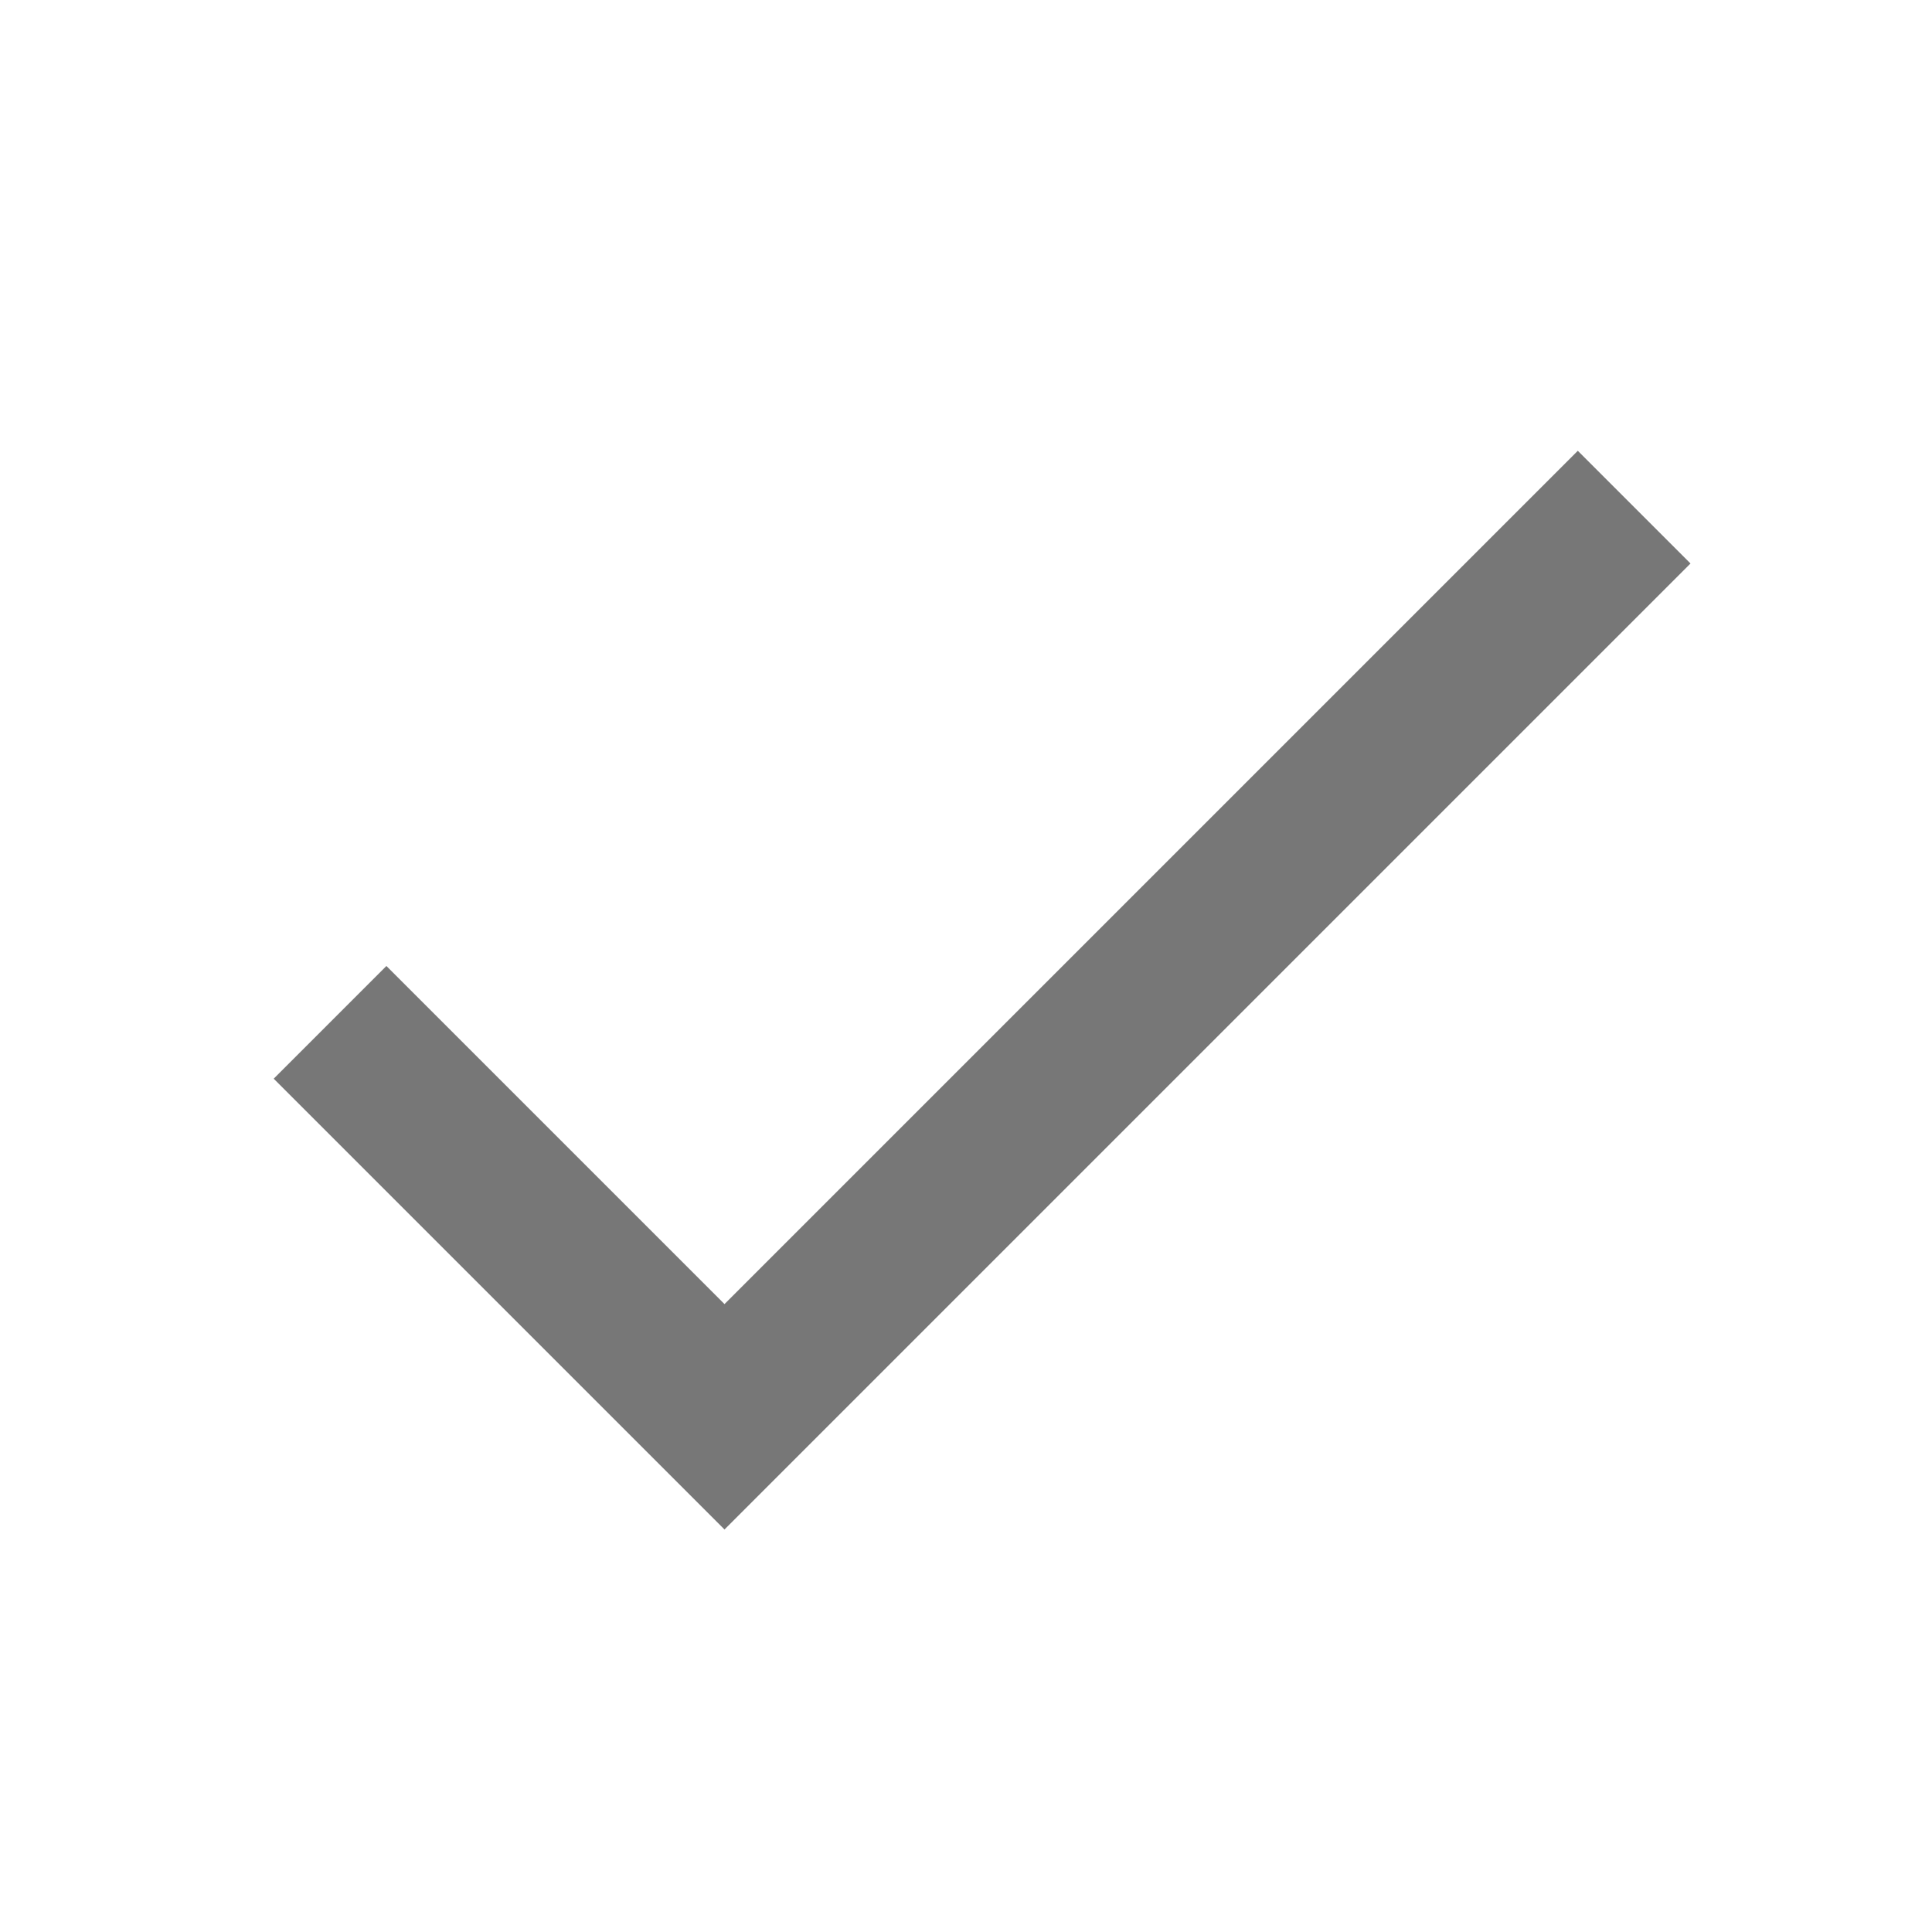
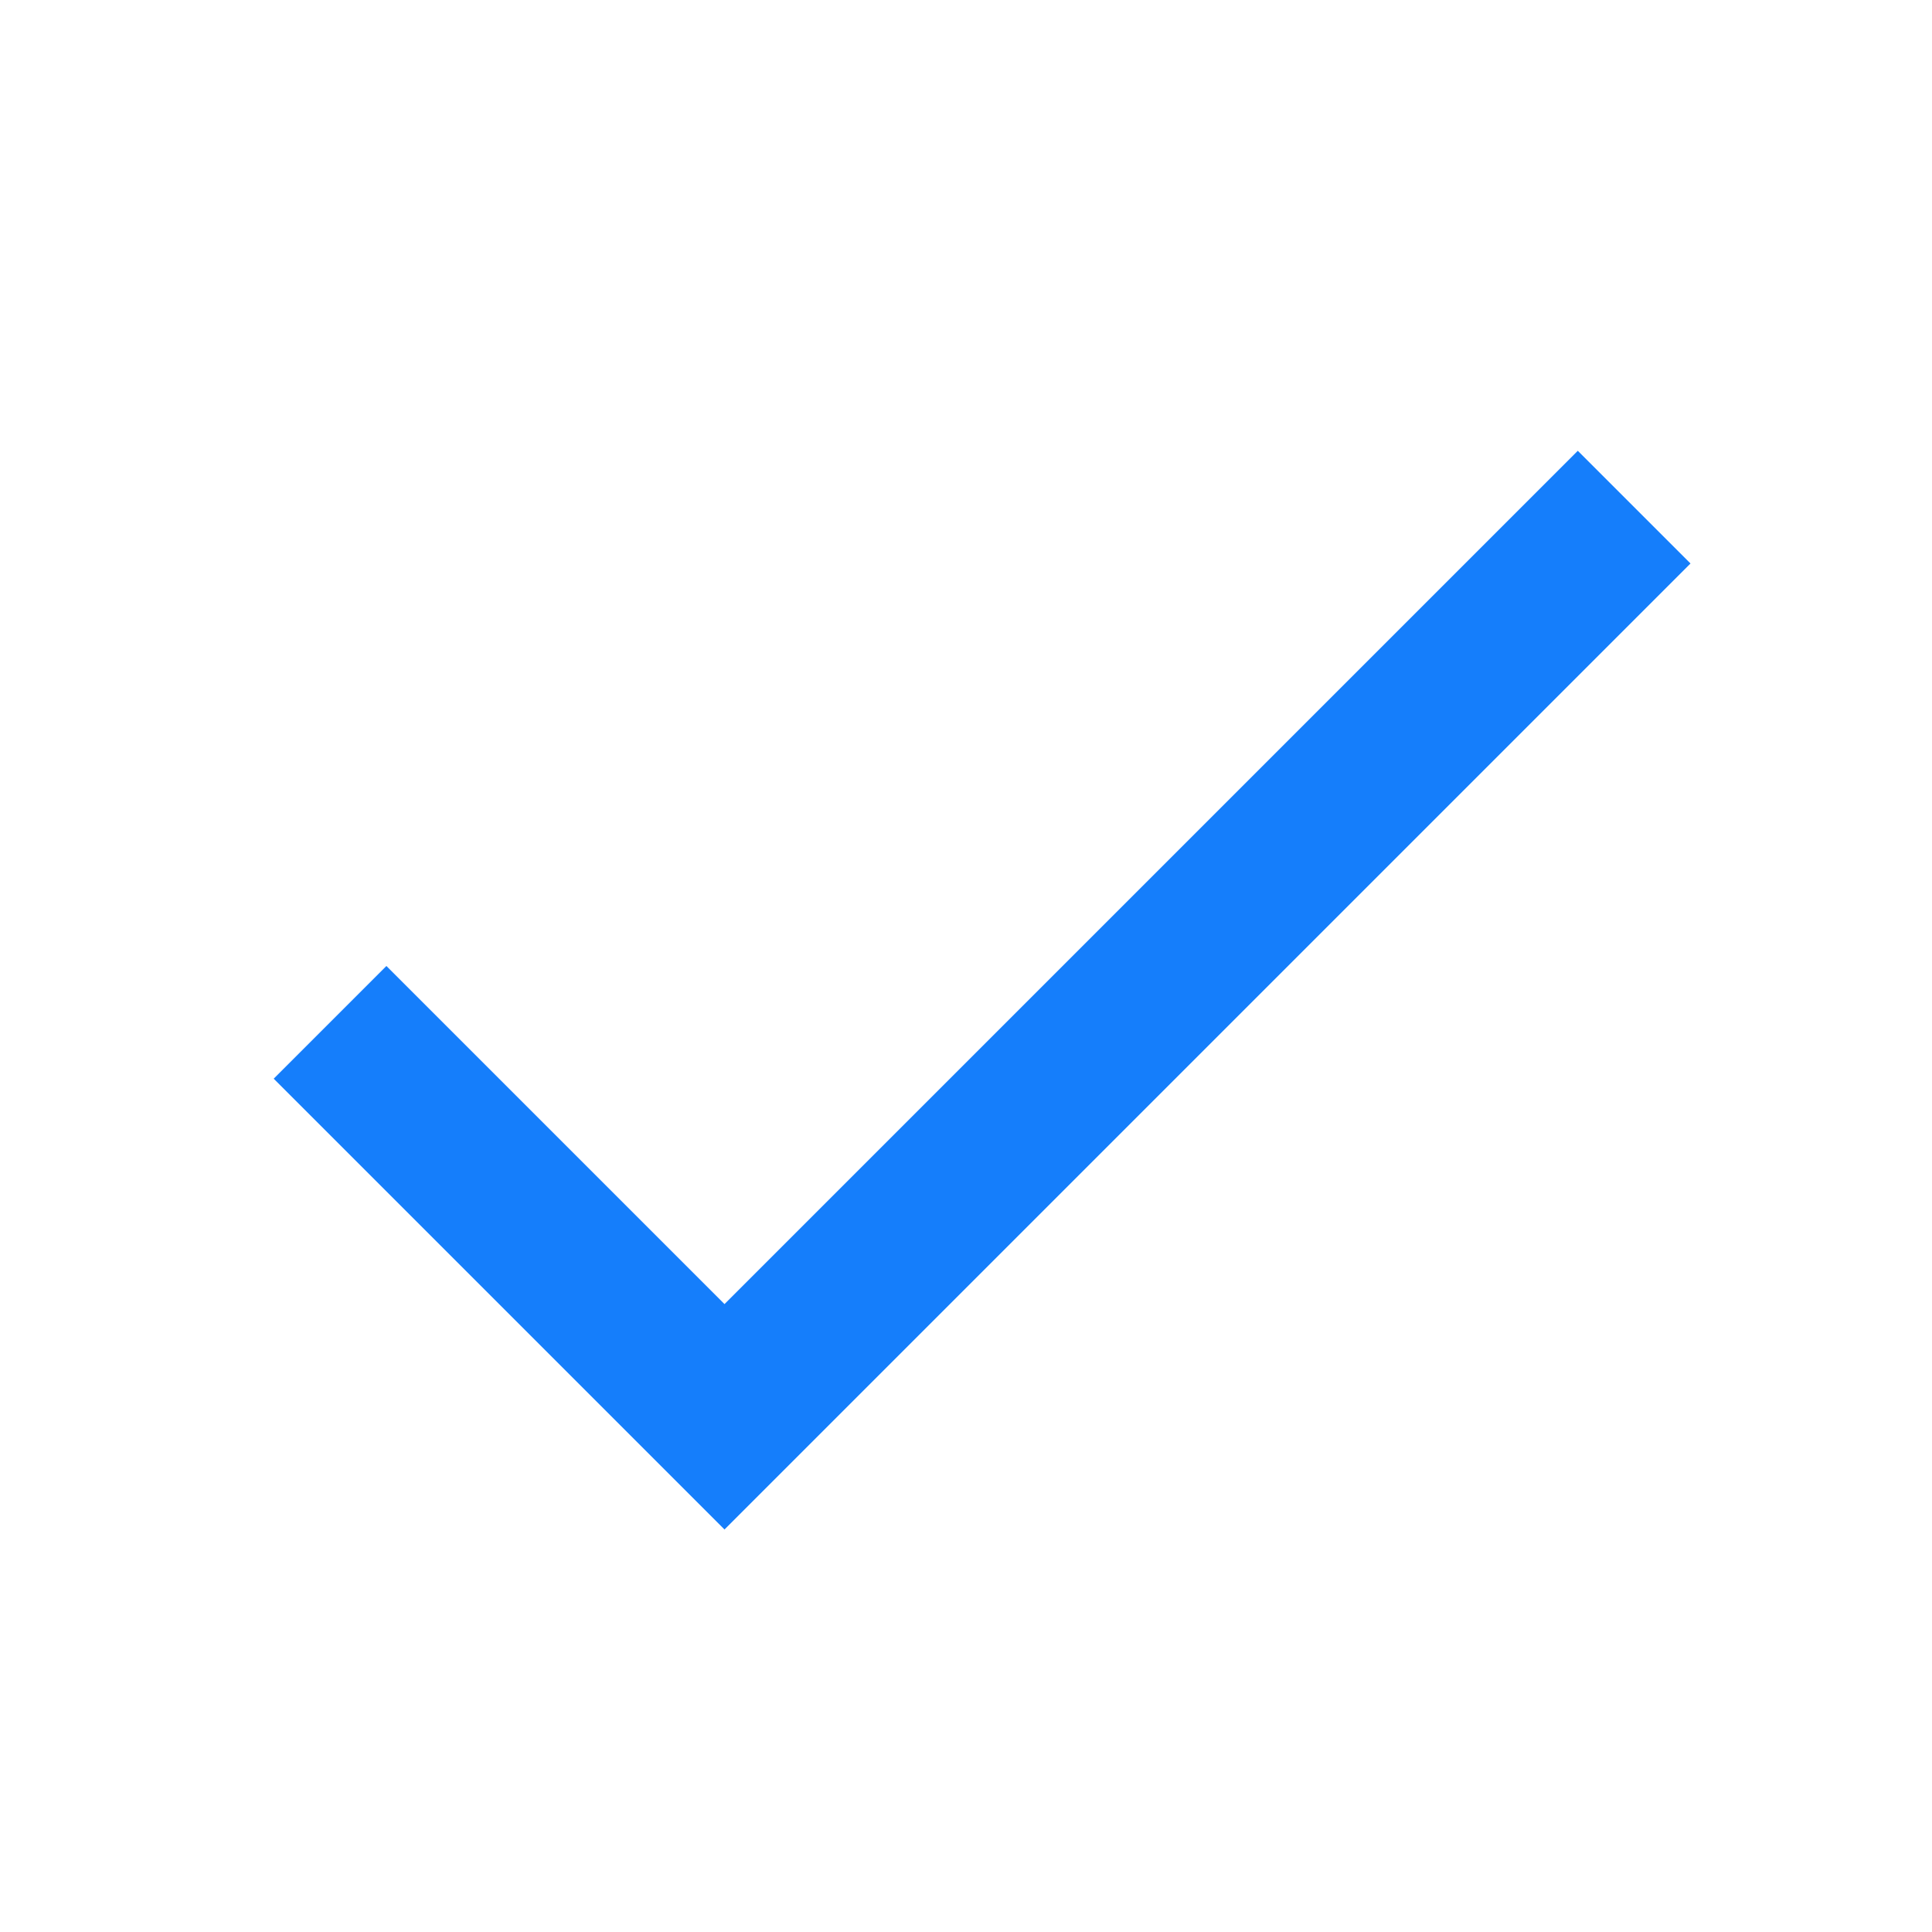
- <svg xmlns="http://www.w3.org/2000/svg" fill="#777" height="18" viewBox="0 0 24 24" width="18">
+ <svg xmlns="http://www.w3.org/2000/svg" fill="#157EFB" height="18" viewBox="0 0 24 24" width="18">
  <path d="M0 0h24v24H0z" fill="none" />
  <path d="M9 16.2L4.8 12l-1.4 1.4L9 19 21 7l-1.4-1.4L9 16.2z" />
</svg>
